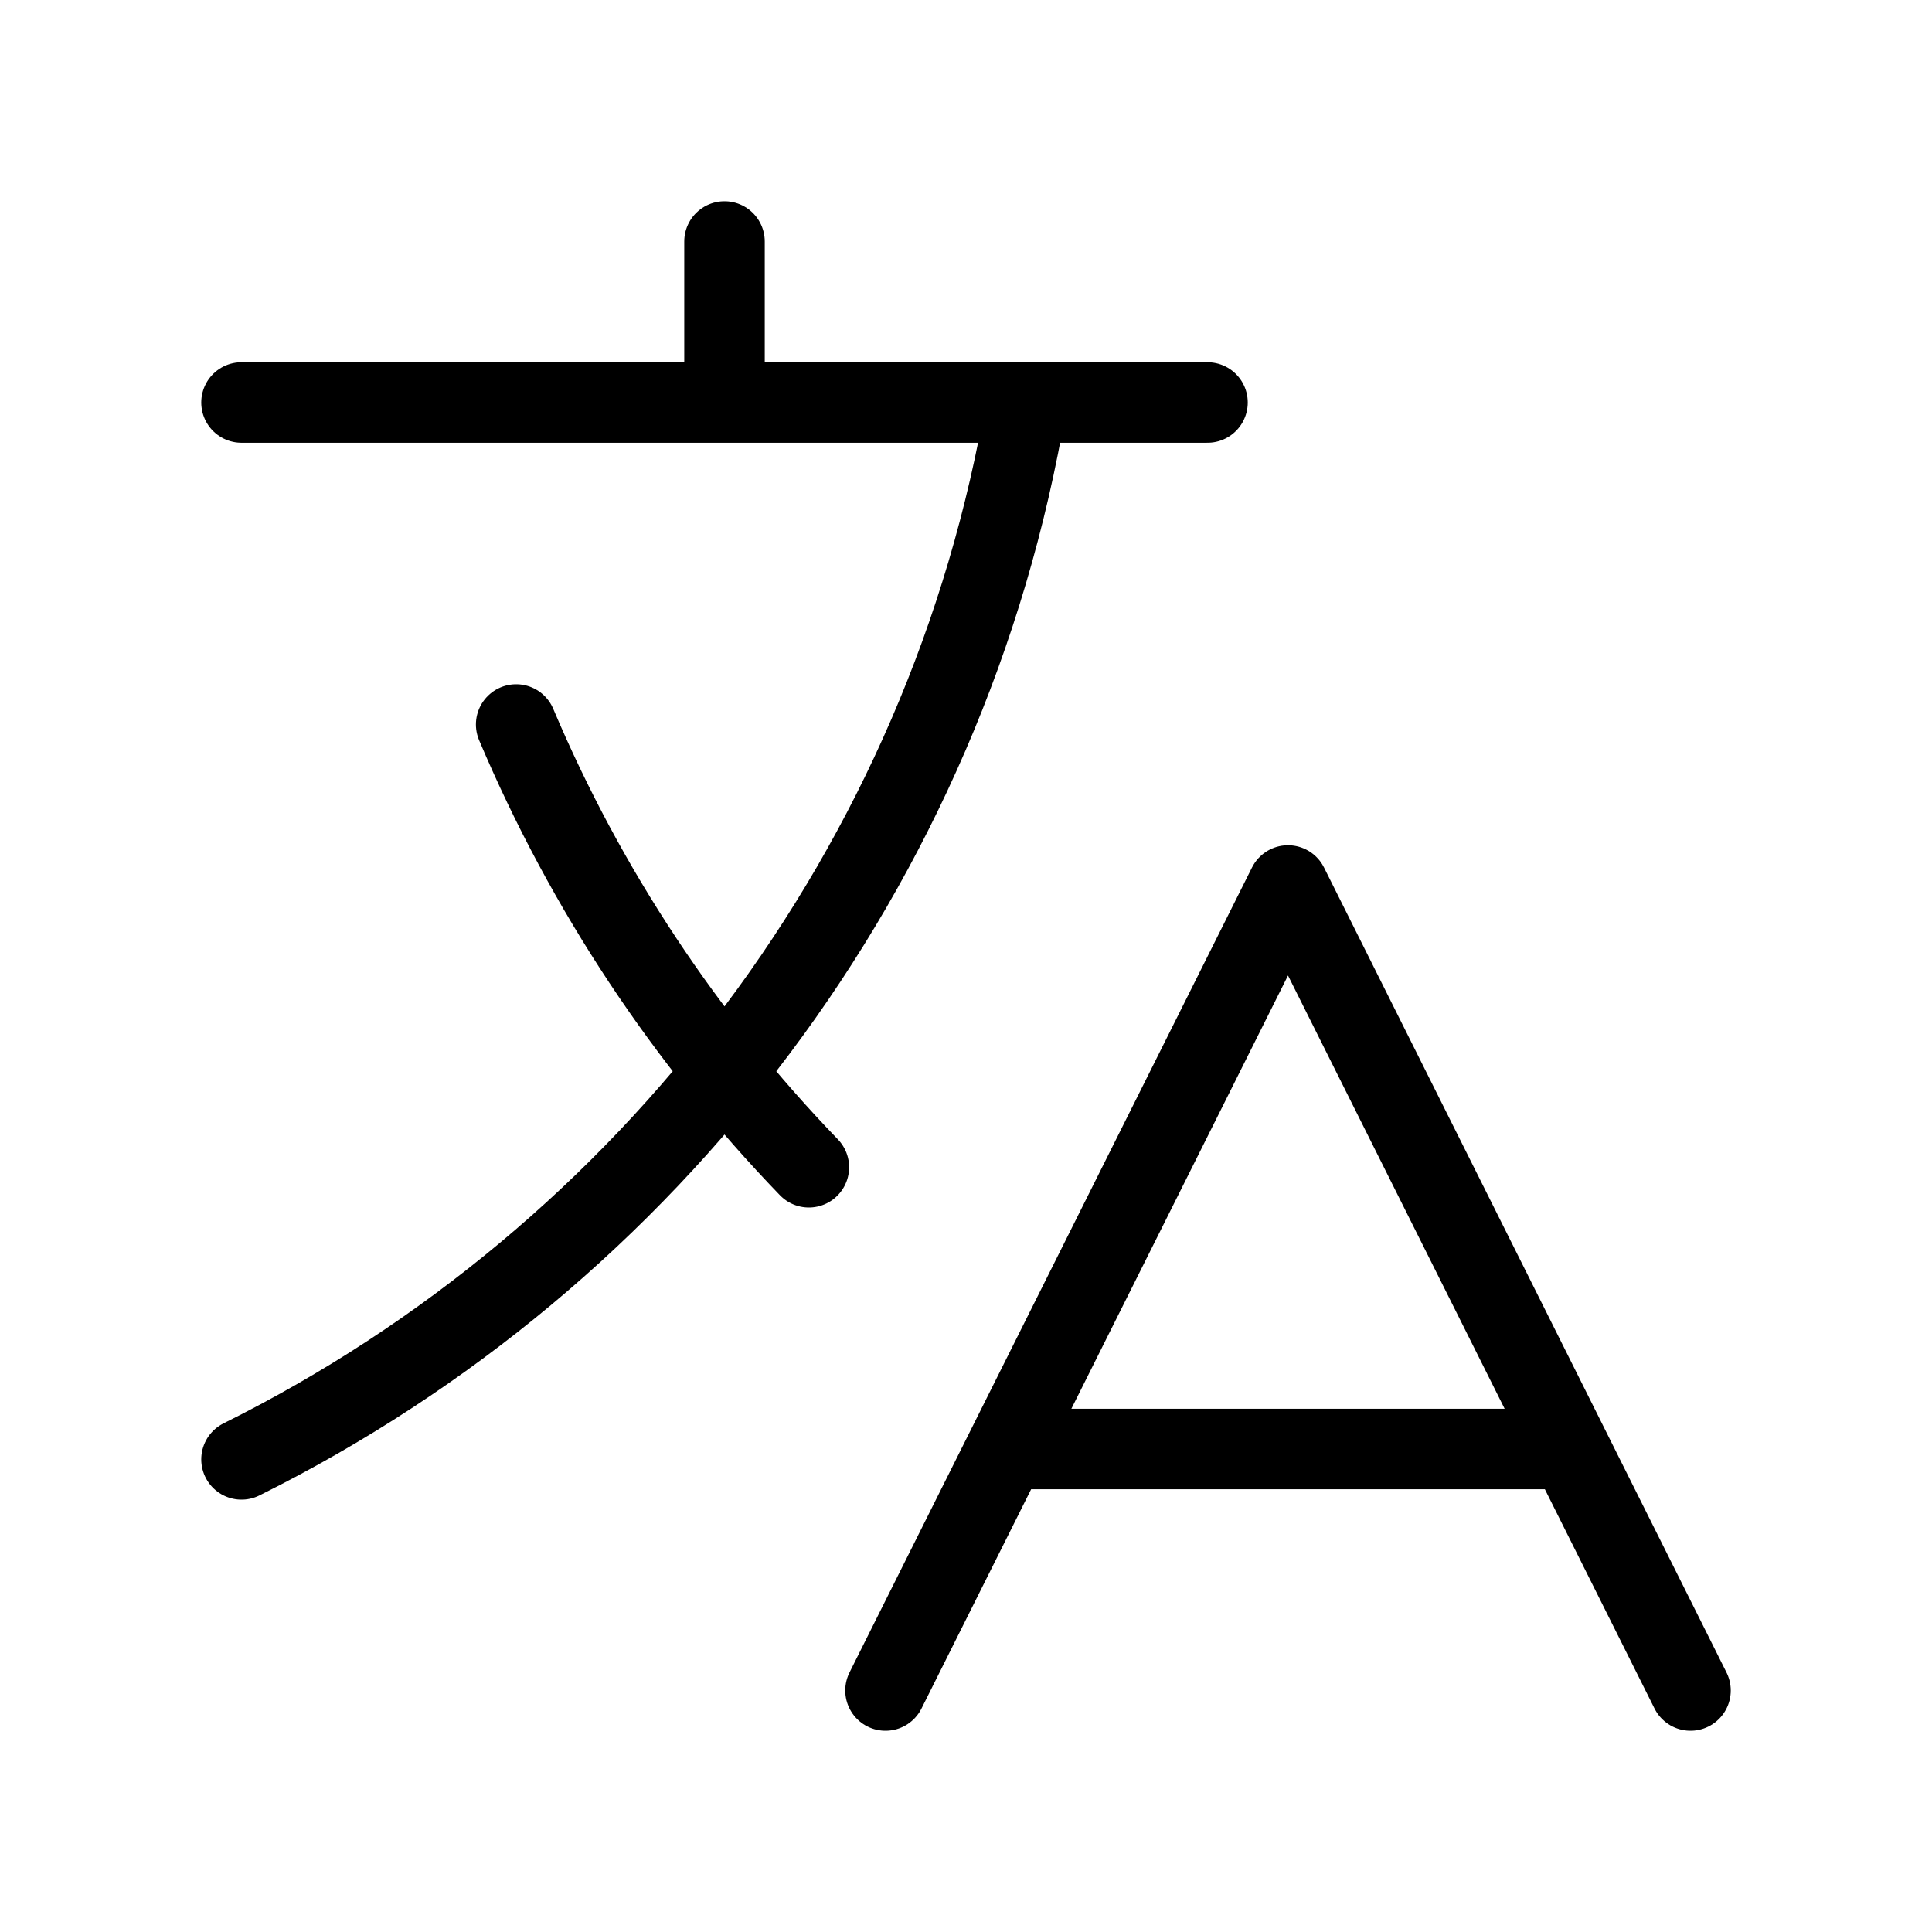
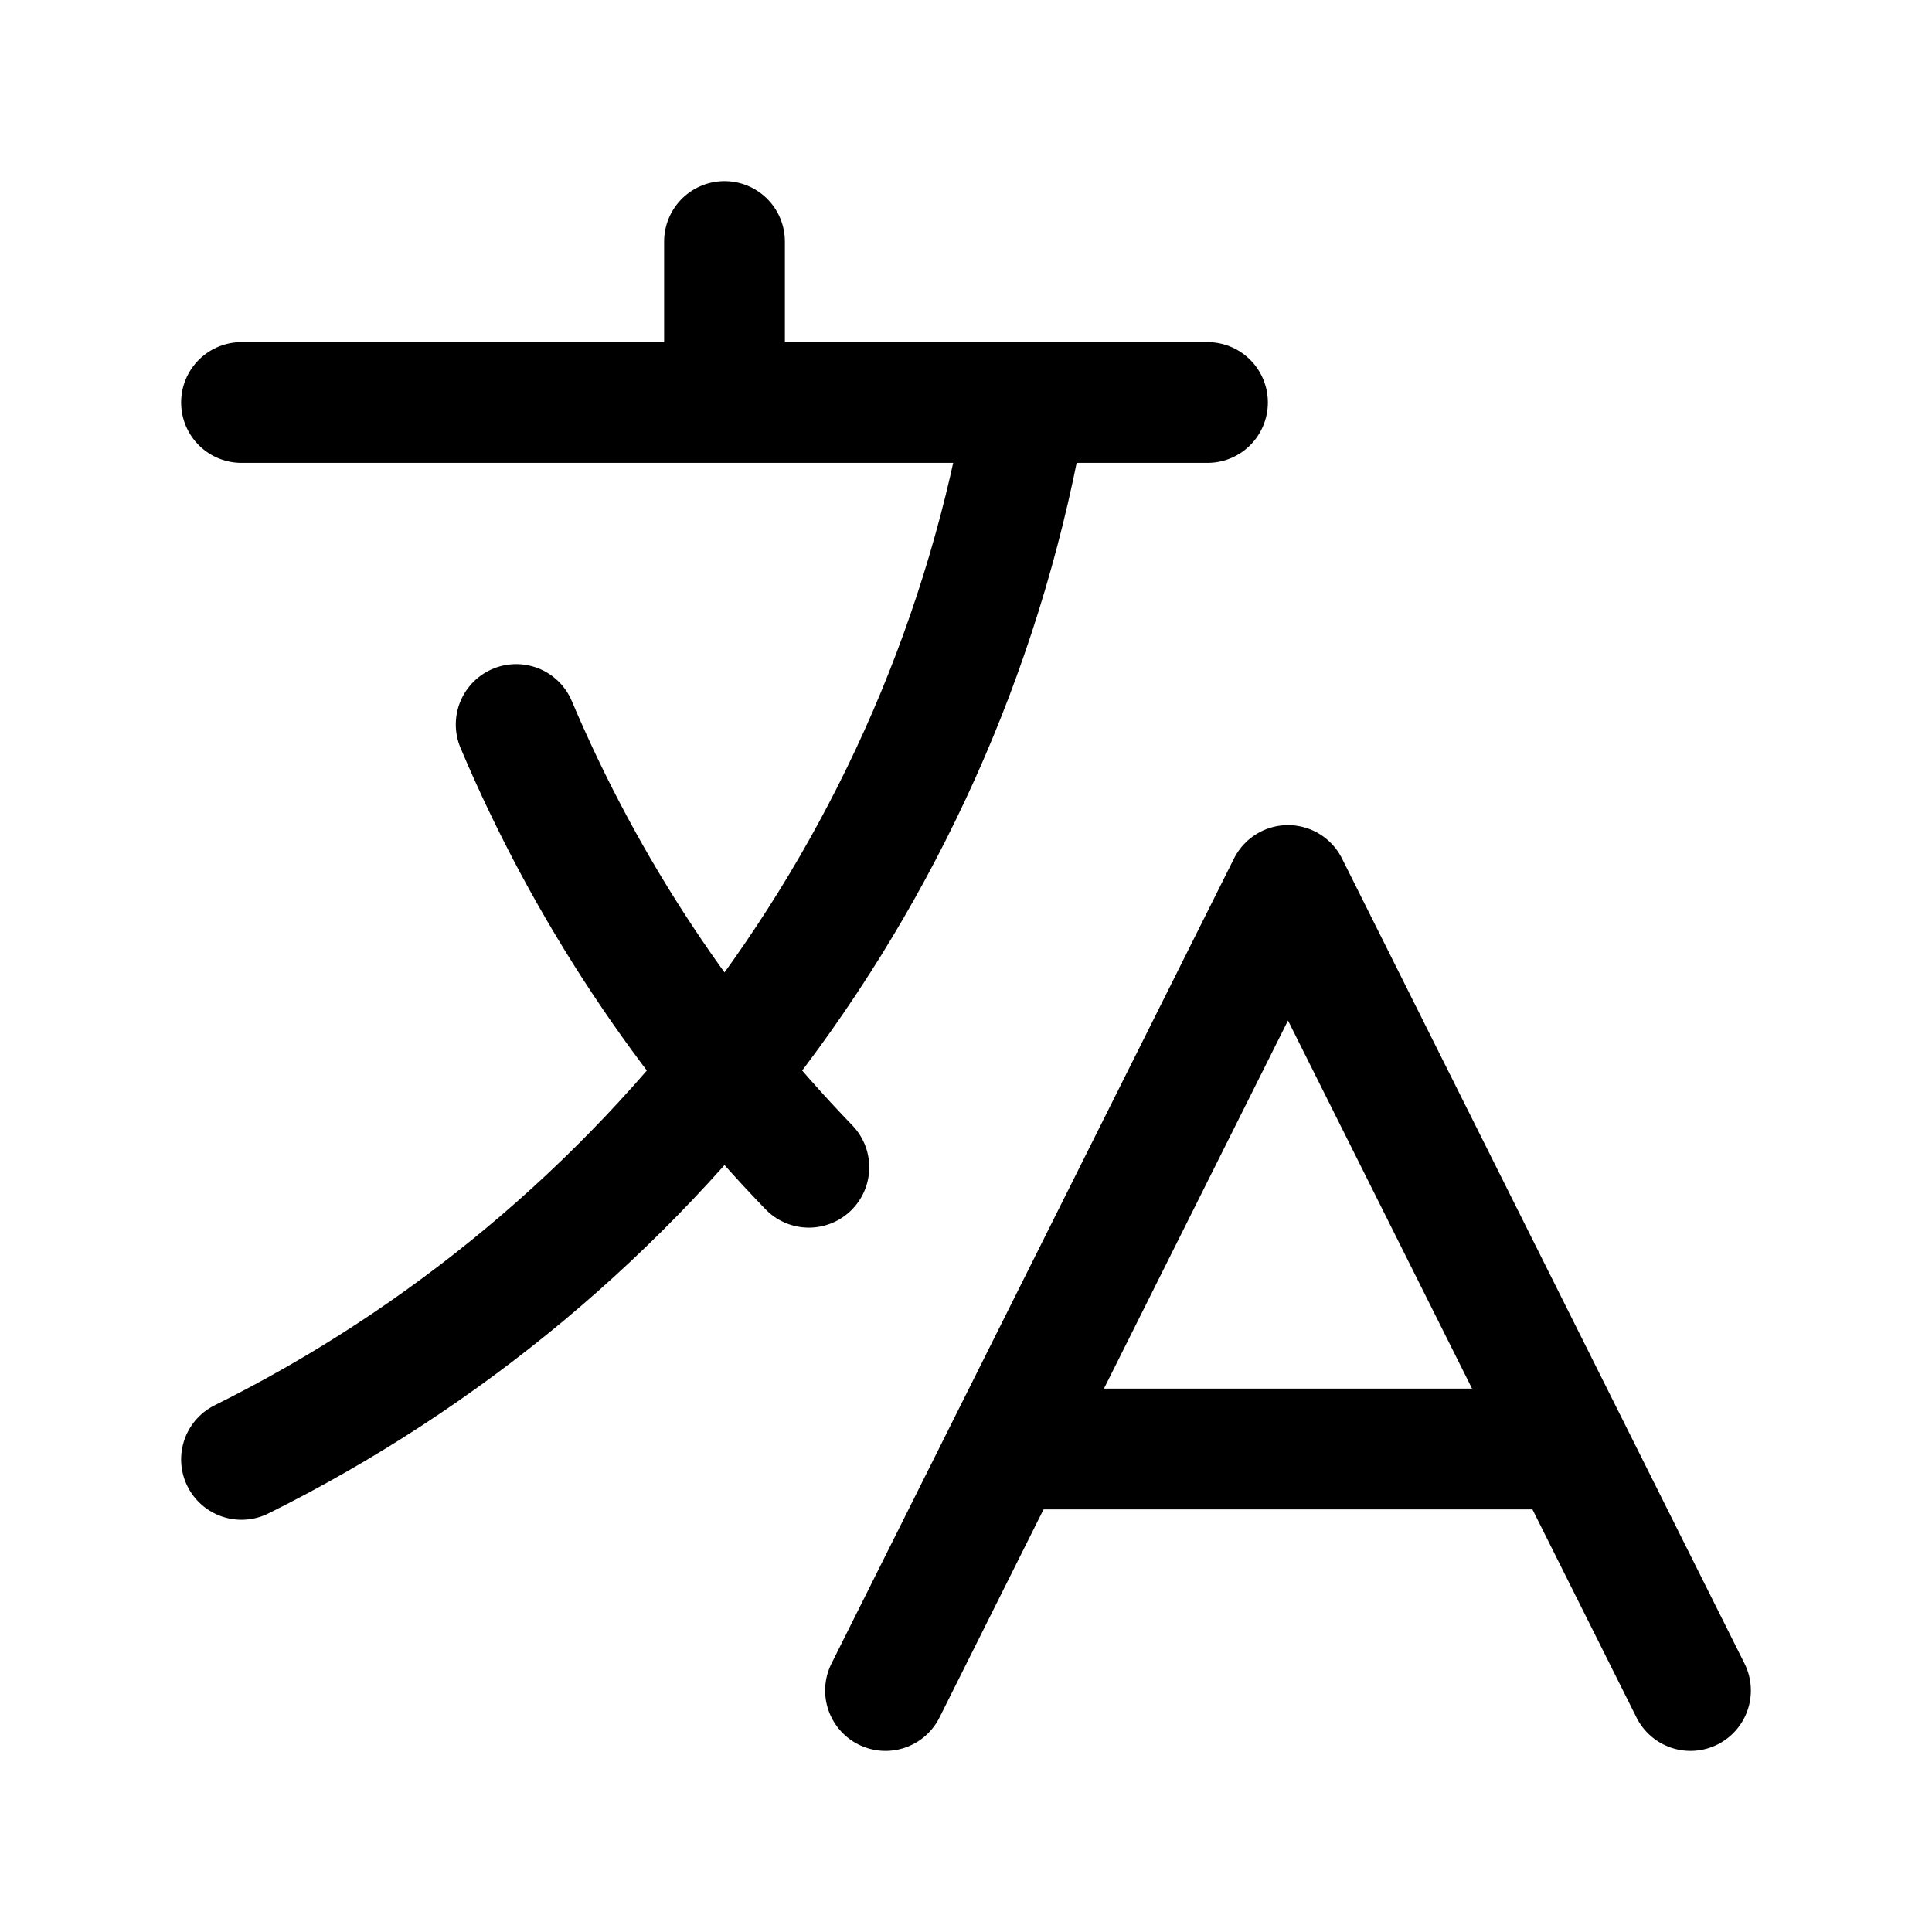
<svg xmlns="http://www.w3.org/2000/svg" width="24" height="24" viewBox="0 0 24 24" fill="none">
-   <path d="M3 5H15M9 3V5M10.048 14.5C8.521 12.918 7.281 11.056 6.412 9M12.5 18H19.5M11 21L16 11L21 21M12.751 5C11.783 10.77 8.07 15.61 3 18.129" stroke="currentColor" stroke-width="1" stroke-linecap="round" stroke-linejoin="round" />
+   <path d="M3 5H15M9 3V5M10.048 14.5C8.521 12.918 7.281 11.056 6.412 9M12.5 18H19.5M11 21L16 11L21 21M12.751 5C11.783 10.77 8.07 15.61 3 18.129" stroke="currentColor" stroke-width="1.5" stroke-linecap="round" stroke-linejoin="round" />
</svg>
